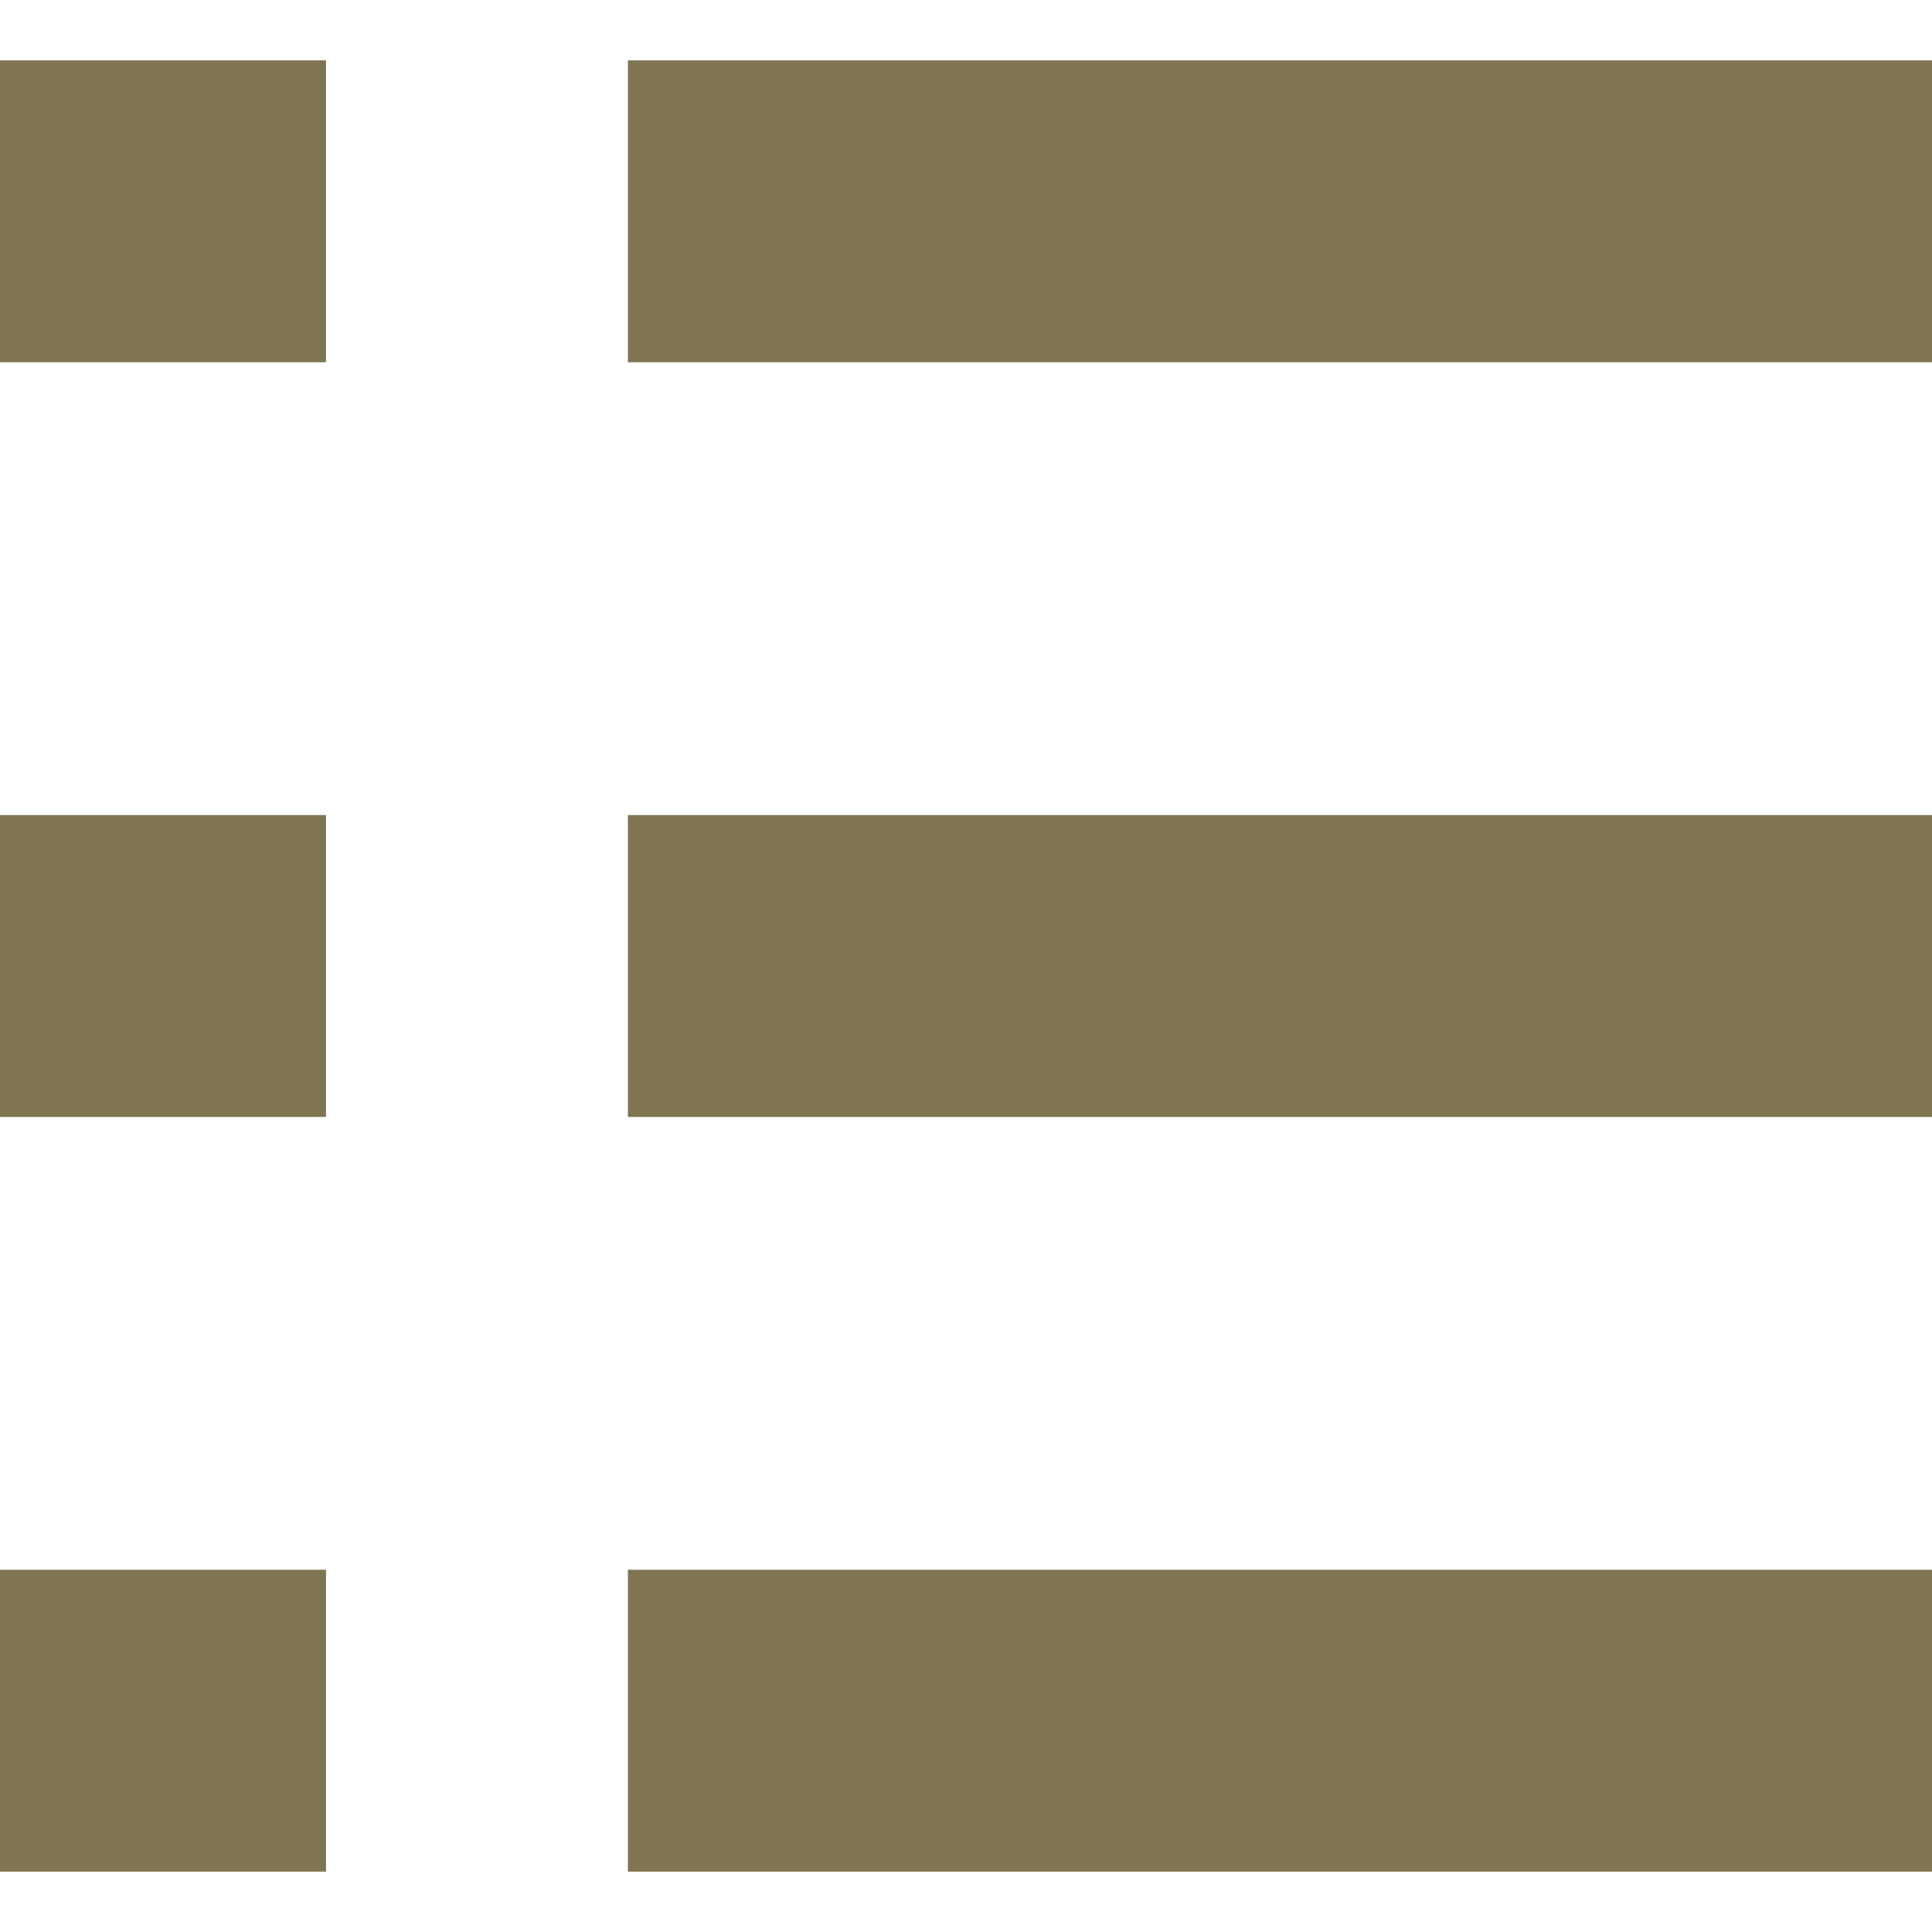
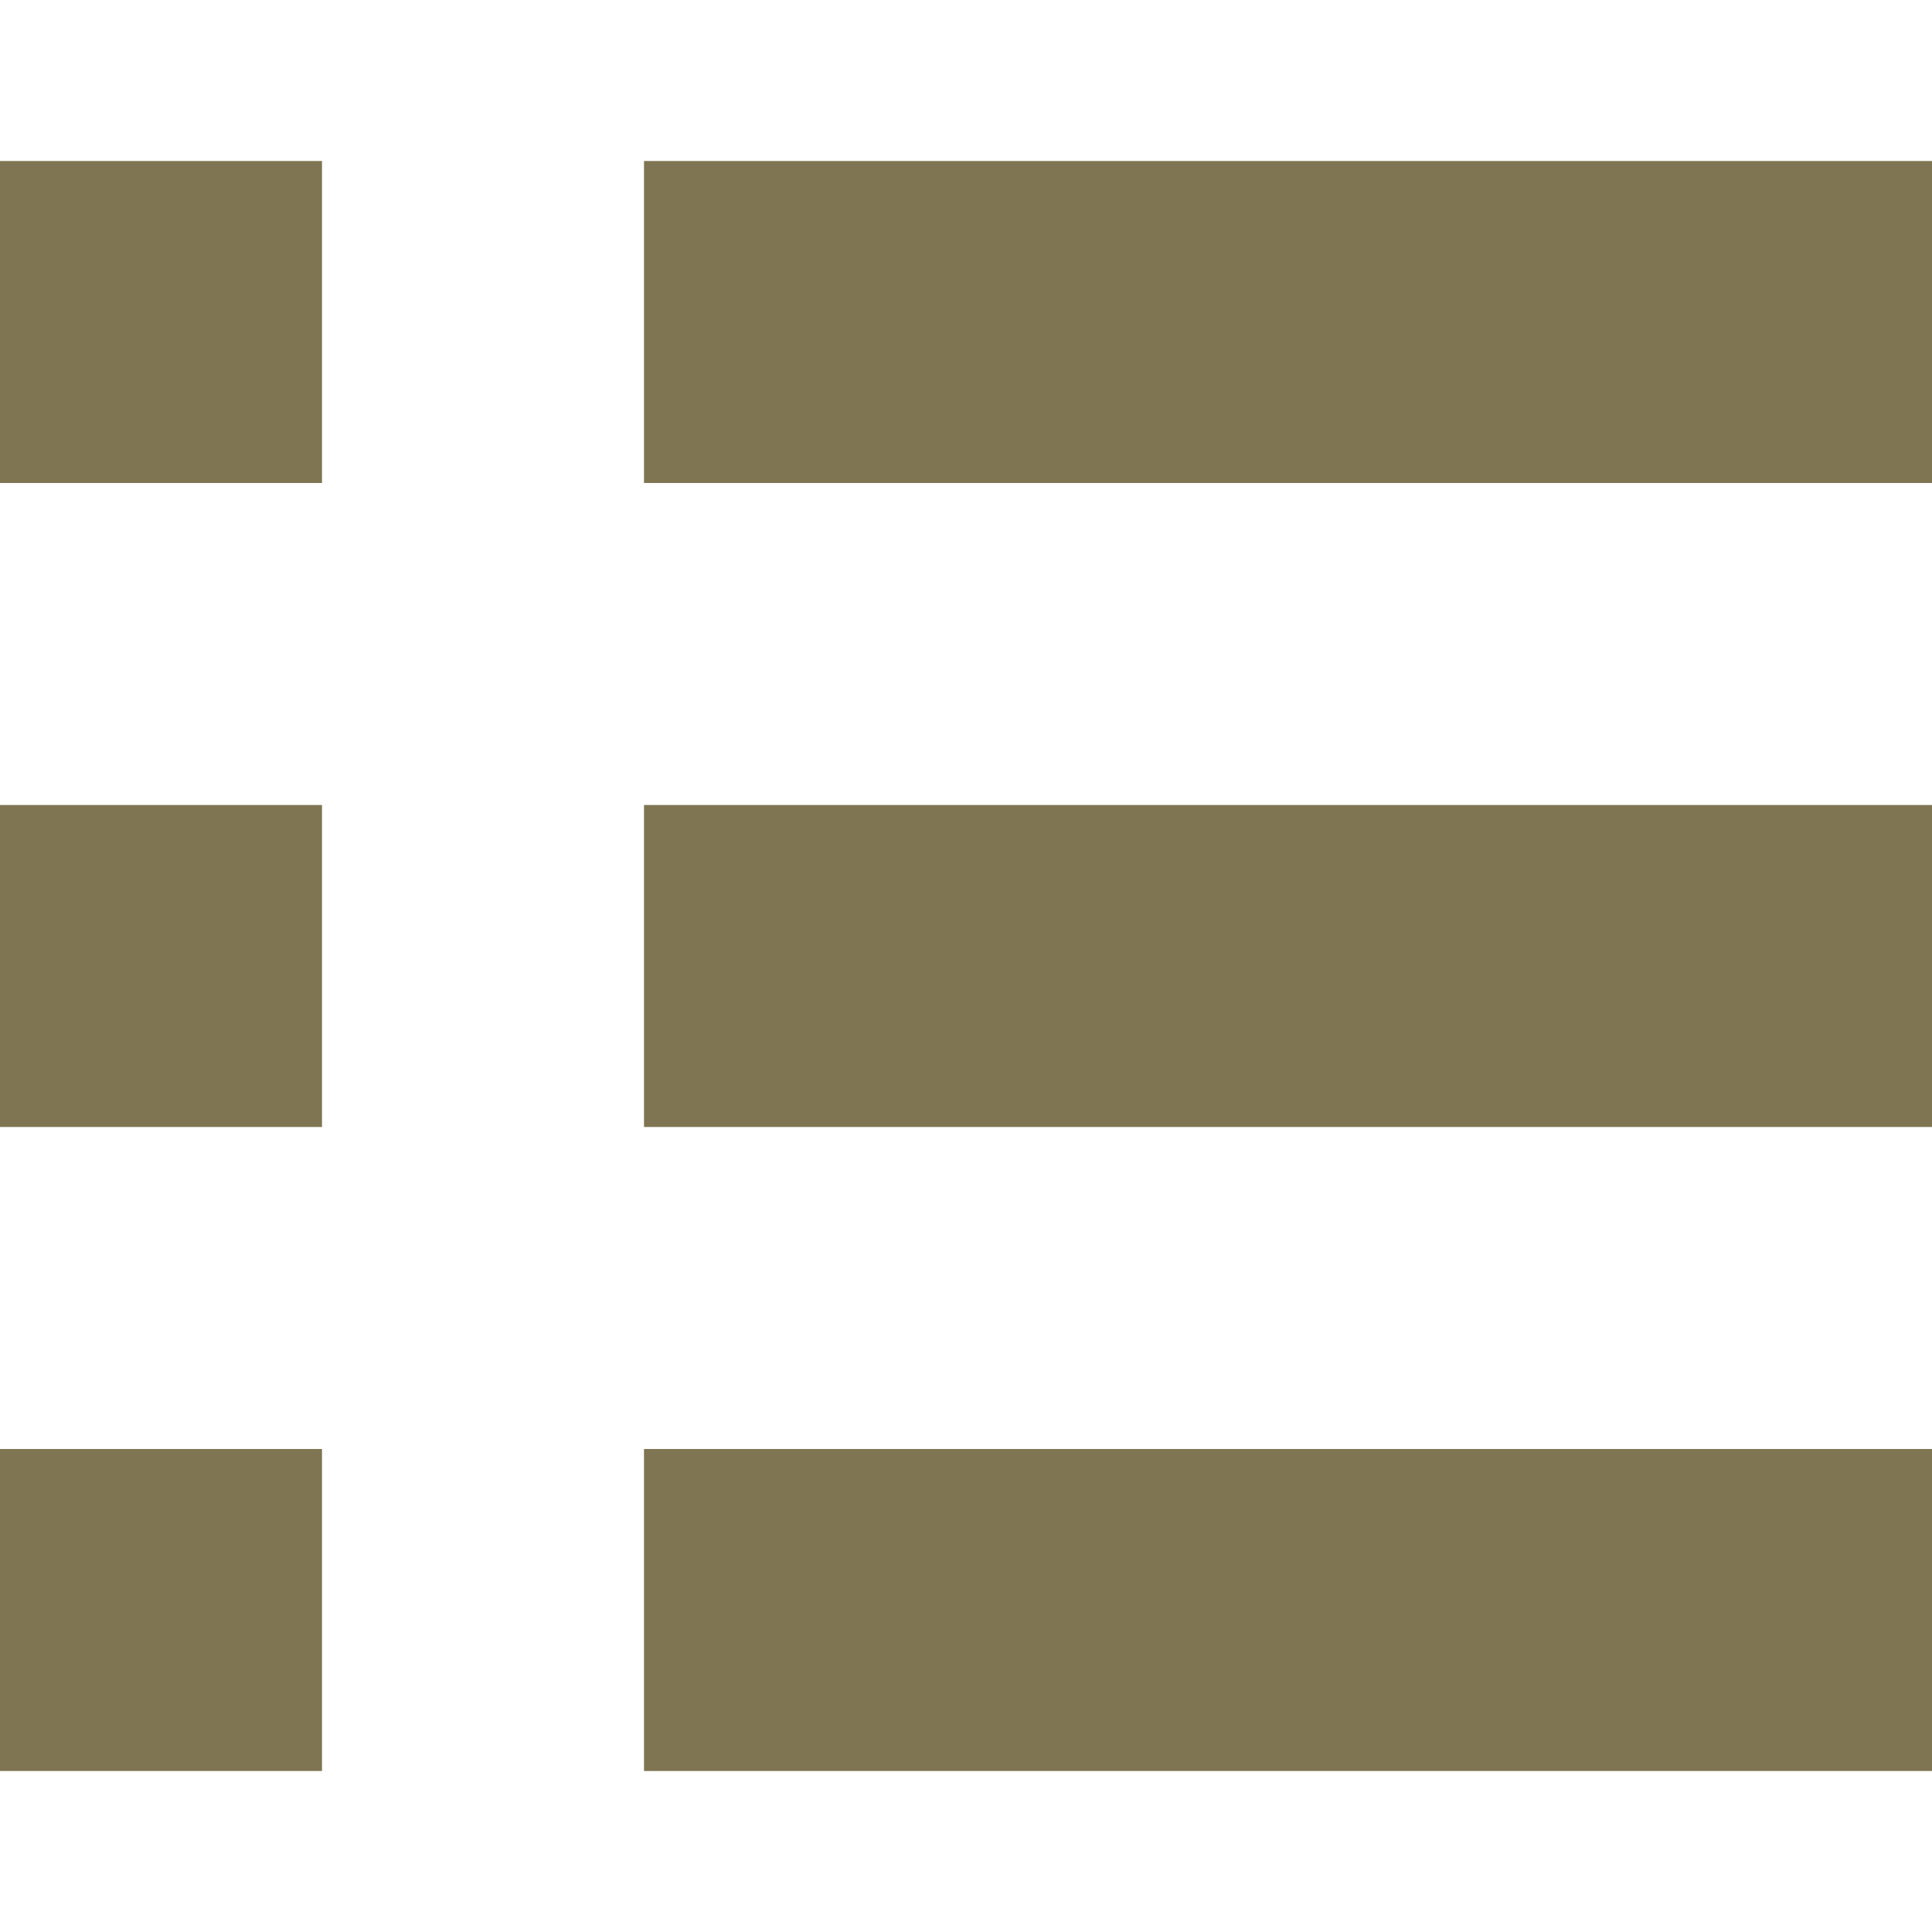
- <svg xmlns="http://www.w3.org/2000/svg" version="1.1" id="_x32_" viewBox="0 0 512 512" xml:space="preserve">
+ <svg xmlns="http://www.w3.org/2000/svg" version="1.1" id="_x32_" viewBox="0 0 30 30" xml:space="preserve" width="30" height="30">
  <style type="text/css">
	.st0{fill:#7f7552;}
</style>
  <g>
-     <rect y="16" class="st0" width="86.398" height="80" />
-     <rect x="166.398" y="16" class="st0" width="345.602" height="80" />
-     <rect y="216" class="st0" width="86.398" height="80" />
-     <rect x="166.398" y="216" class="st0" width="345.602" height="80" />
-     <rect y="416" class="st0" width="86.398" height="80" />
-     <rect x="166.398" y="416" class="st0" width="345.602" height="80" />
+     <rect y="2.5" class="st0" width="5" height="5" />
+     <rect x="10" y="2.5" class="st0" width="20" height="5" />
+     <rect y="12.5" class="st0" width="5" height="5" />
+     <rect x="10" y="12.5" class="st0" width="20" height="5" />
+     <rect y="22.5" class="st0" width="5" height="5" />
+     <rect x="10" y="22.5" class="st0" width="20" height="5" />
  </g>
</svg>
